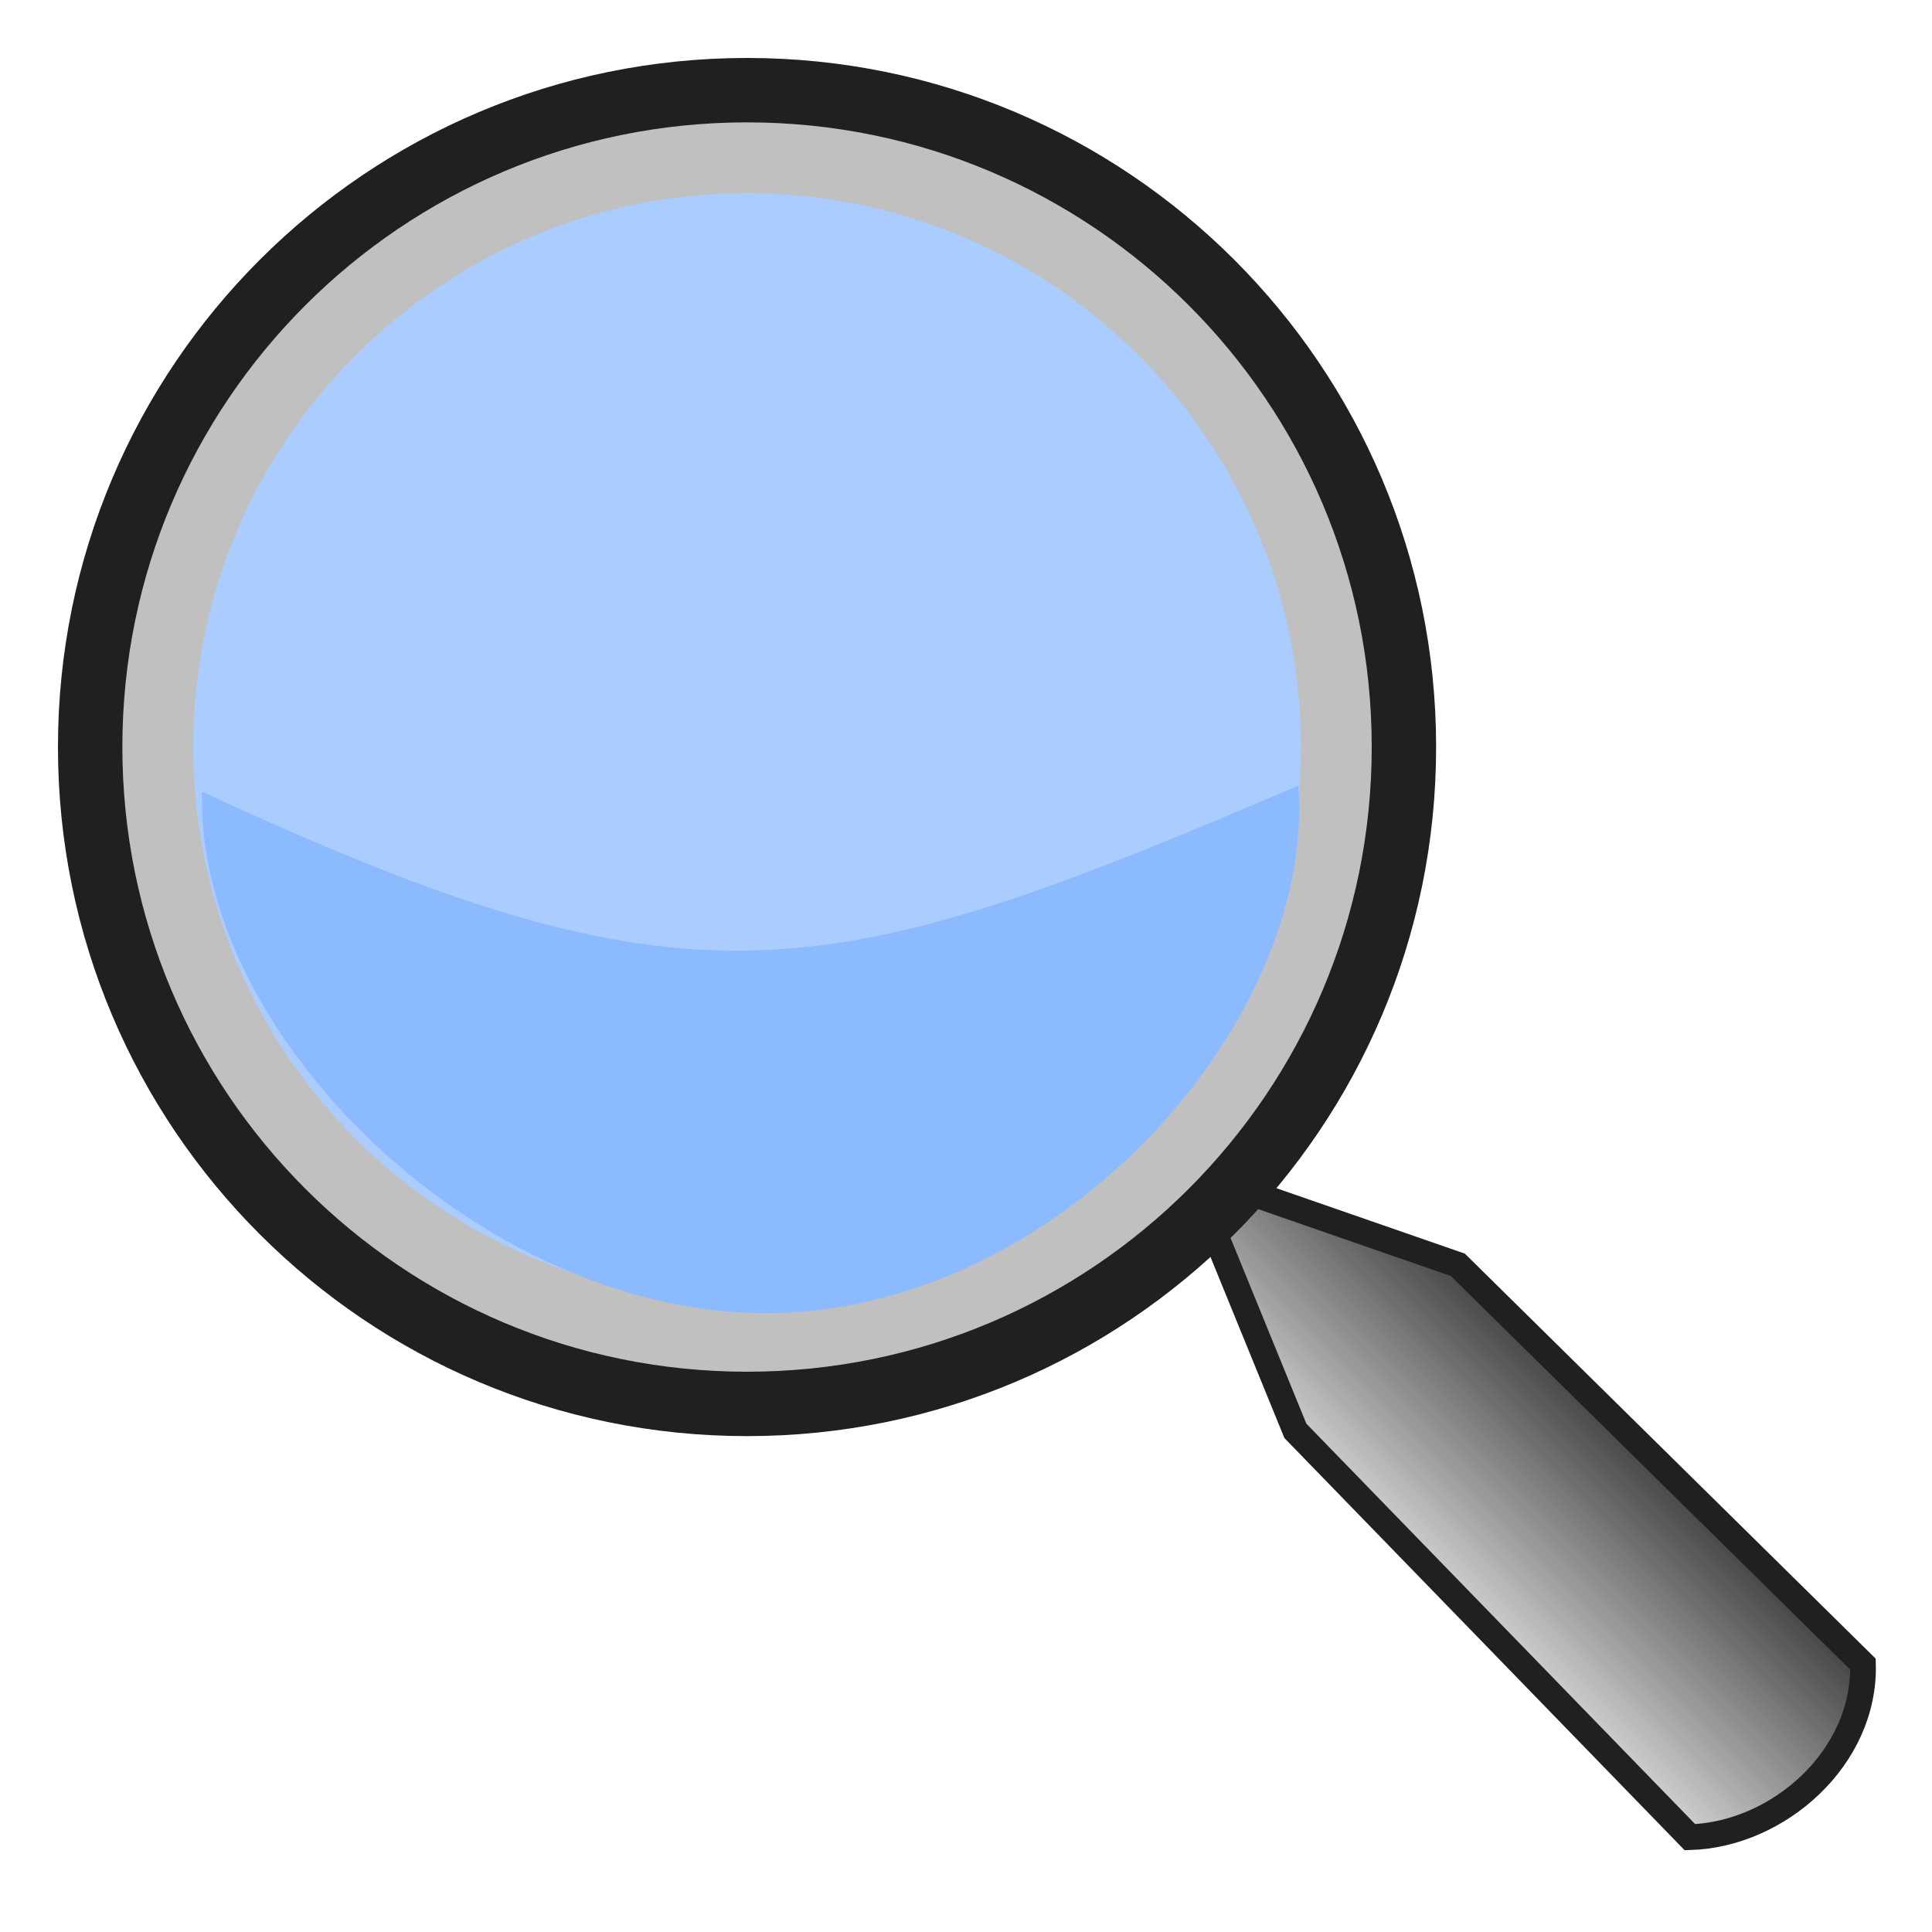
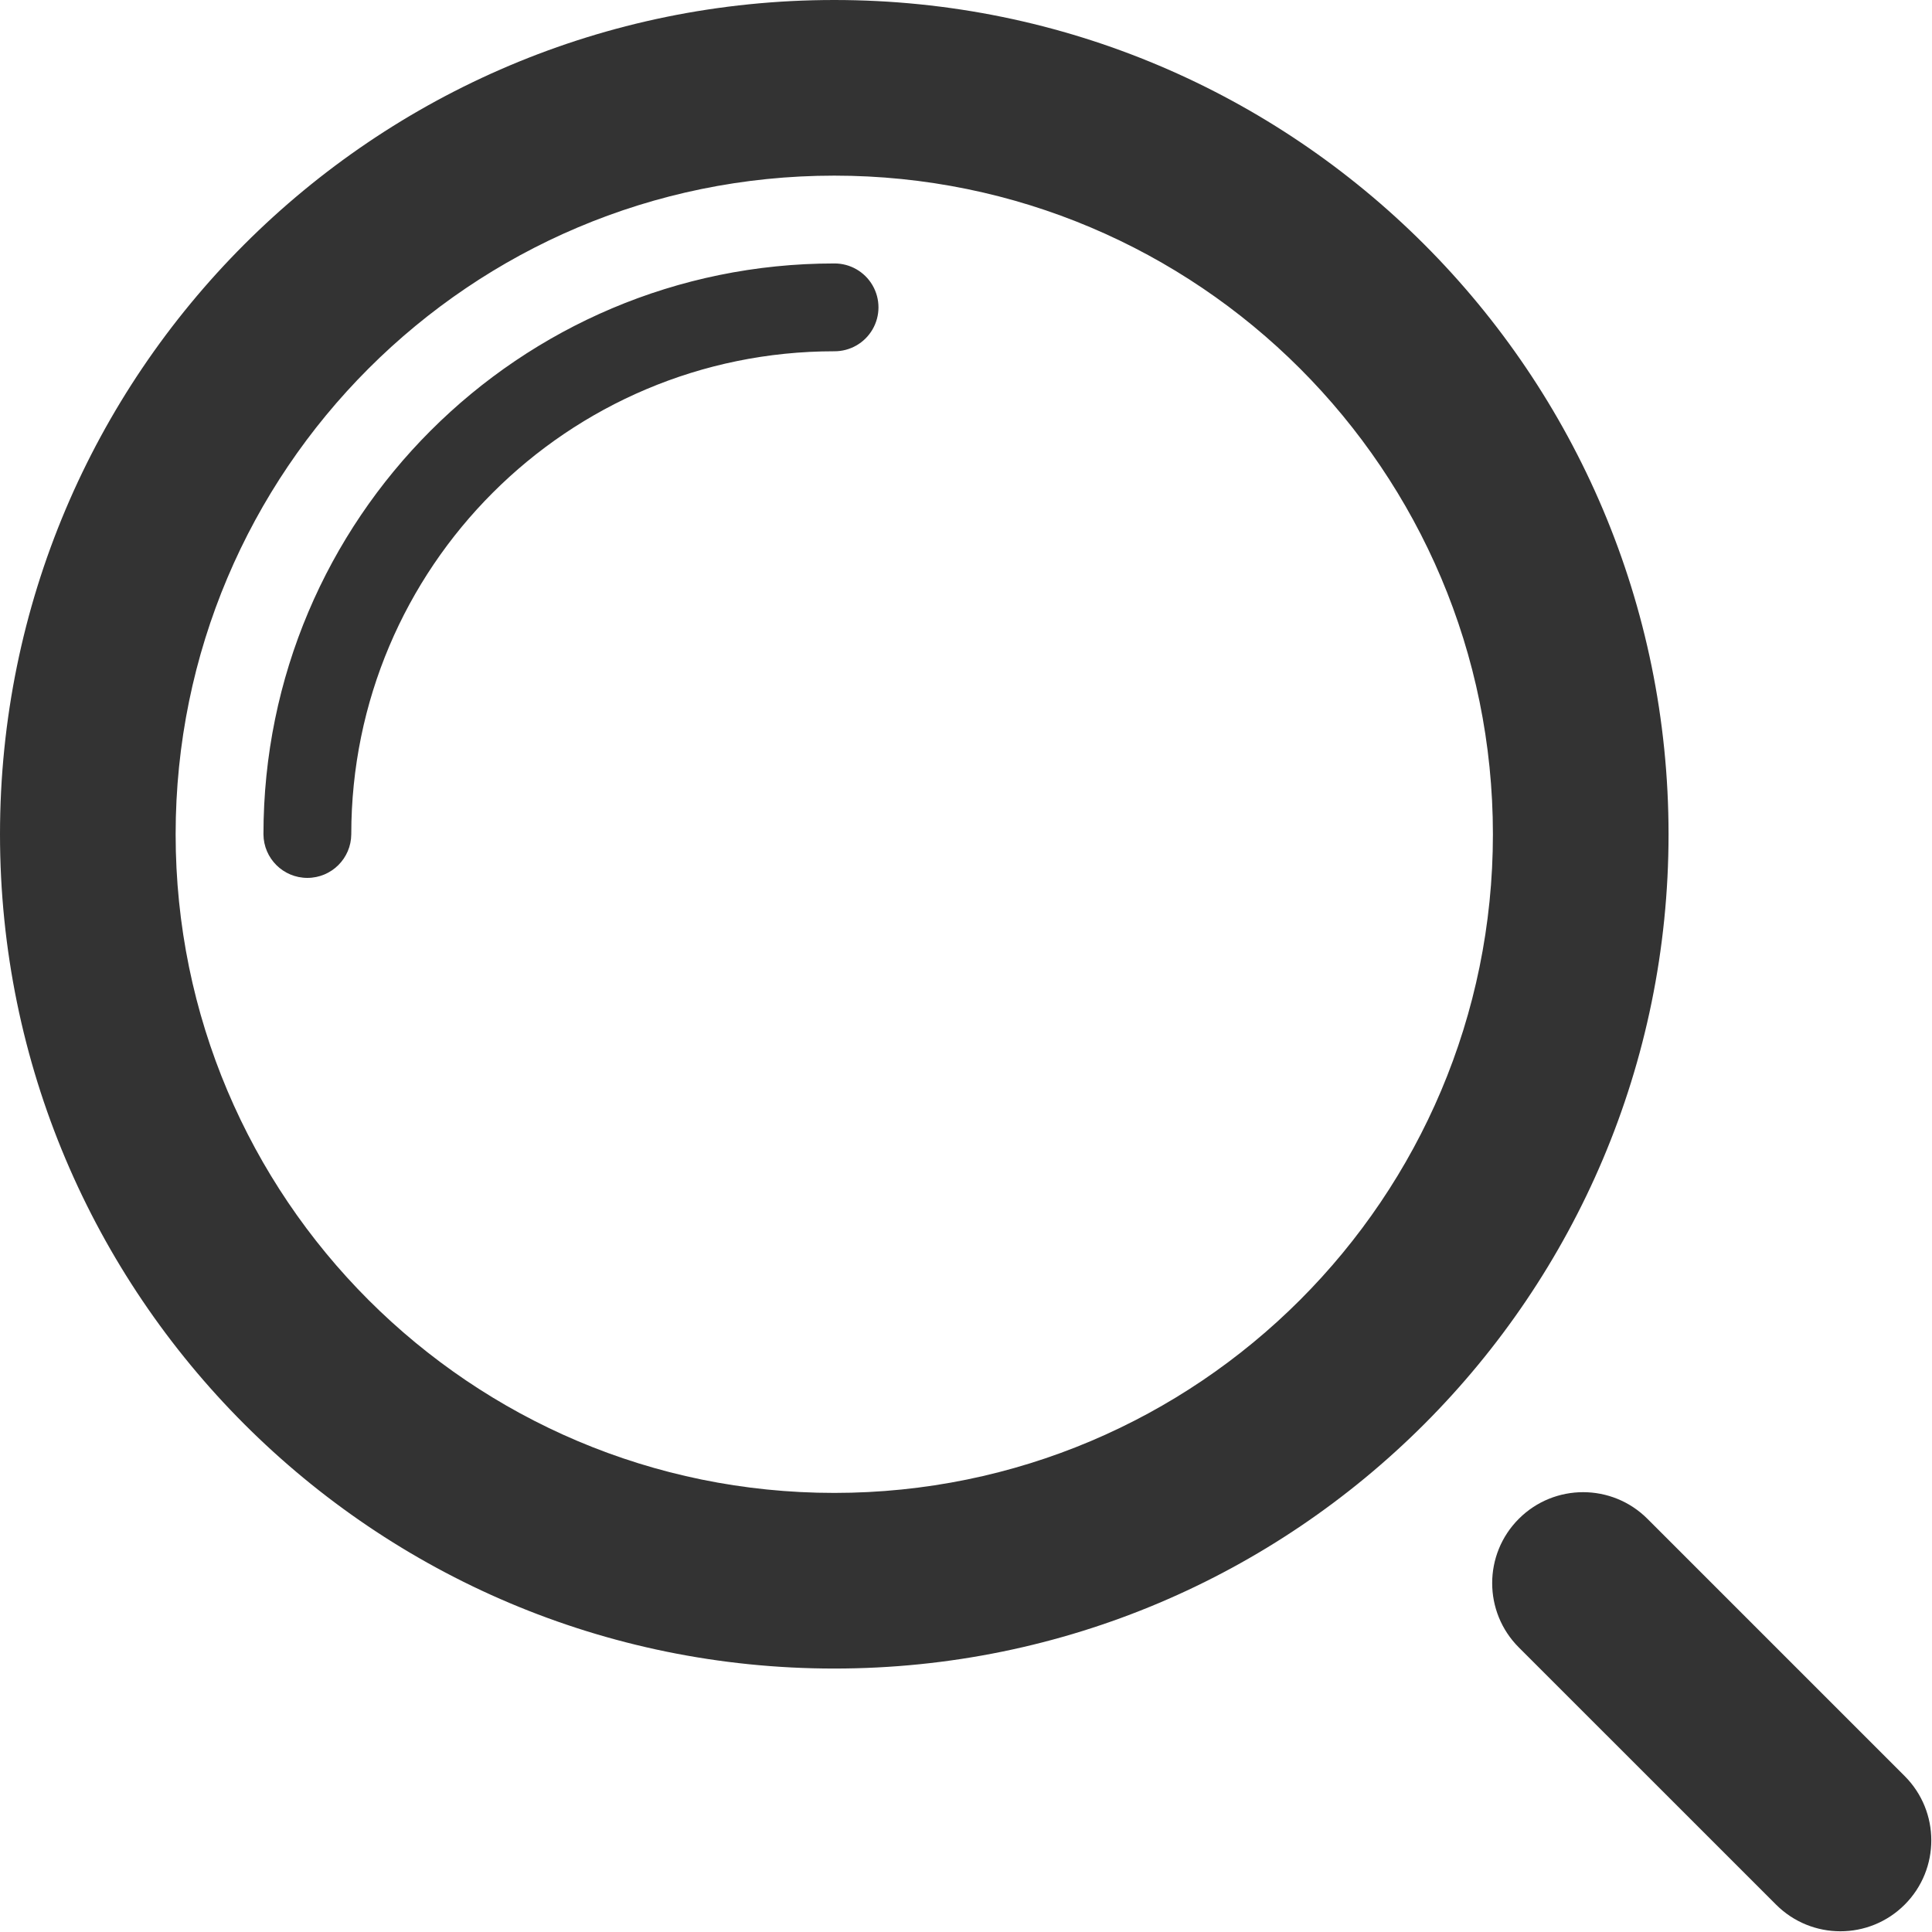
- <svg xmlns="http://www.w3.org/2000/svg" viewBox="0 0 24 24" width="24" height="24" class="svg_icon">
-   <svg viewBox="0 0 150 150">
-     <defs>
-       <linearGradient id="svg_30" x1="0" y1="0" x2="1" y2="0">
-         <stop offset="0" stop-color="#d3d3d3" stop-opacity="1" />
-         <stop offset="1" stop-color="#424242" stop-opacity="1" />
-       </linearGradient>
-     </defs>
-     <path d="m107.148,101.035l-0.648,43.965c5.009,4.721 14.008,5.272 19,0l-0.317,-44.16l-9.615,-19.84l-8.42,20.035z" id="svg_29" fill="url(#svg_30)" stroke="#202020" stroke-width="2" transform="rotate(-45, 116, 114)" />
-     <circle cx="58" cy="58" r="51" id="svg_22" fill="#c0c0c0" stroke="#202020" stroke-width="5" />
-     <circle cx="58" cy="58" r="43" id="svg_27" fill="#aaccff" stroke="none" />
-     <path d="m15.686,61.465c38.14,17.674 48.14,15.349 85.116,-0.465c1.395,18.605 -19.302,41.86 -42.791,40.93c-21.628,-0.93 -42.791,-21.86 -42.326,-40.465z" id="svg_28" fill="#8cbaff" stroke="none" />
-   </svg>
+ <svg xmlns="http://www.w3.org/2000/svg" class="icon" width="200px" height="200.00px" viewBox="0 0 1024 1024" version="1.1">
+   <path fill="#333333" d="M442.182 186.182A256 256 0 0 0 186.182 442.182a23.273 23.273 0 0 1-46.545 0A302.545 302.545 0 0 1 442.182 139.636a23.273 23.273 0 1 1 0 46.545z m567.343 823.319a48.198 48.198 0 0 1-68.166 0l-136.355-136.332a48.198 48.198 0 0 1 68.166-68.166l136.332 136.332a48.198 48.198 0 0 1 0.023 68.166zM442.182 884.364a442.182 442.182 0 1 1 442.182-442.182 442.182 442.182 0 0 1-442.182 442.182z m0-791.273a349.091 349.091 0 1 0 349.091 349.091A349.091 349.091 0 0 0 442.182 93.091z" />
</svg>
